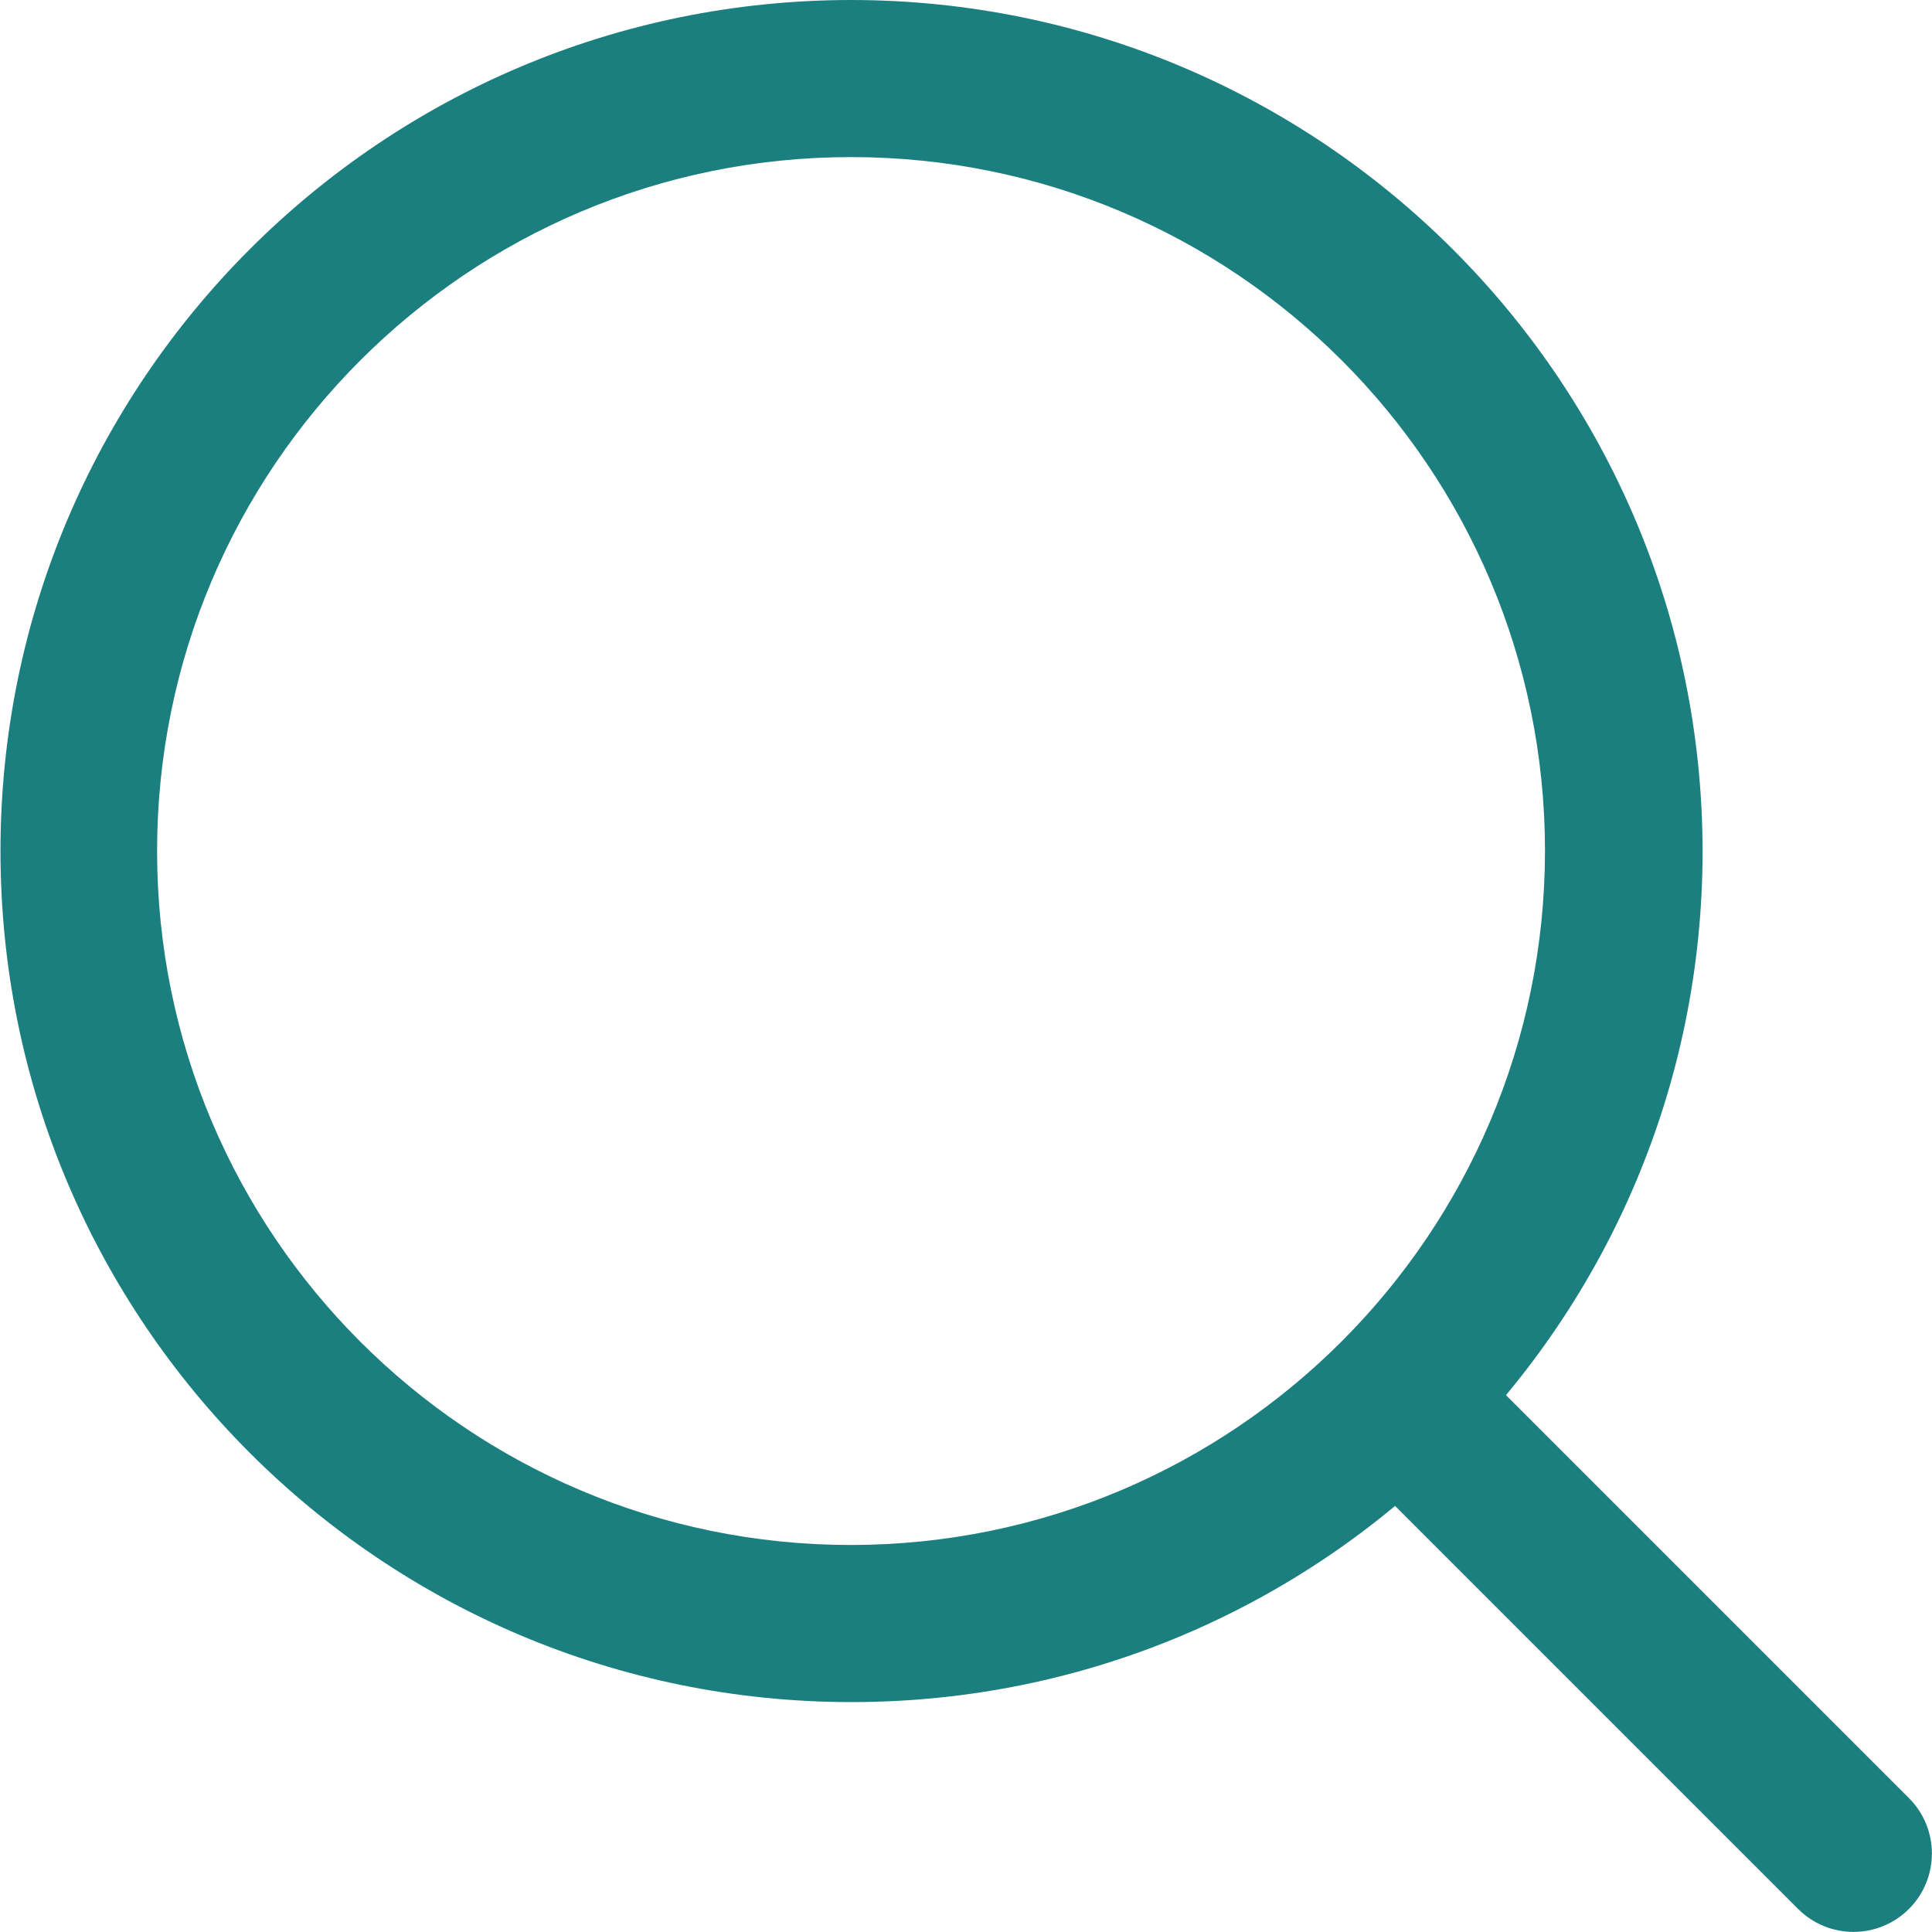
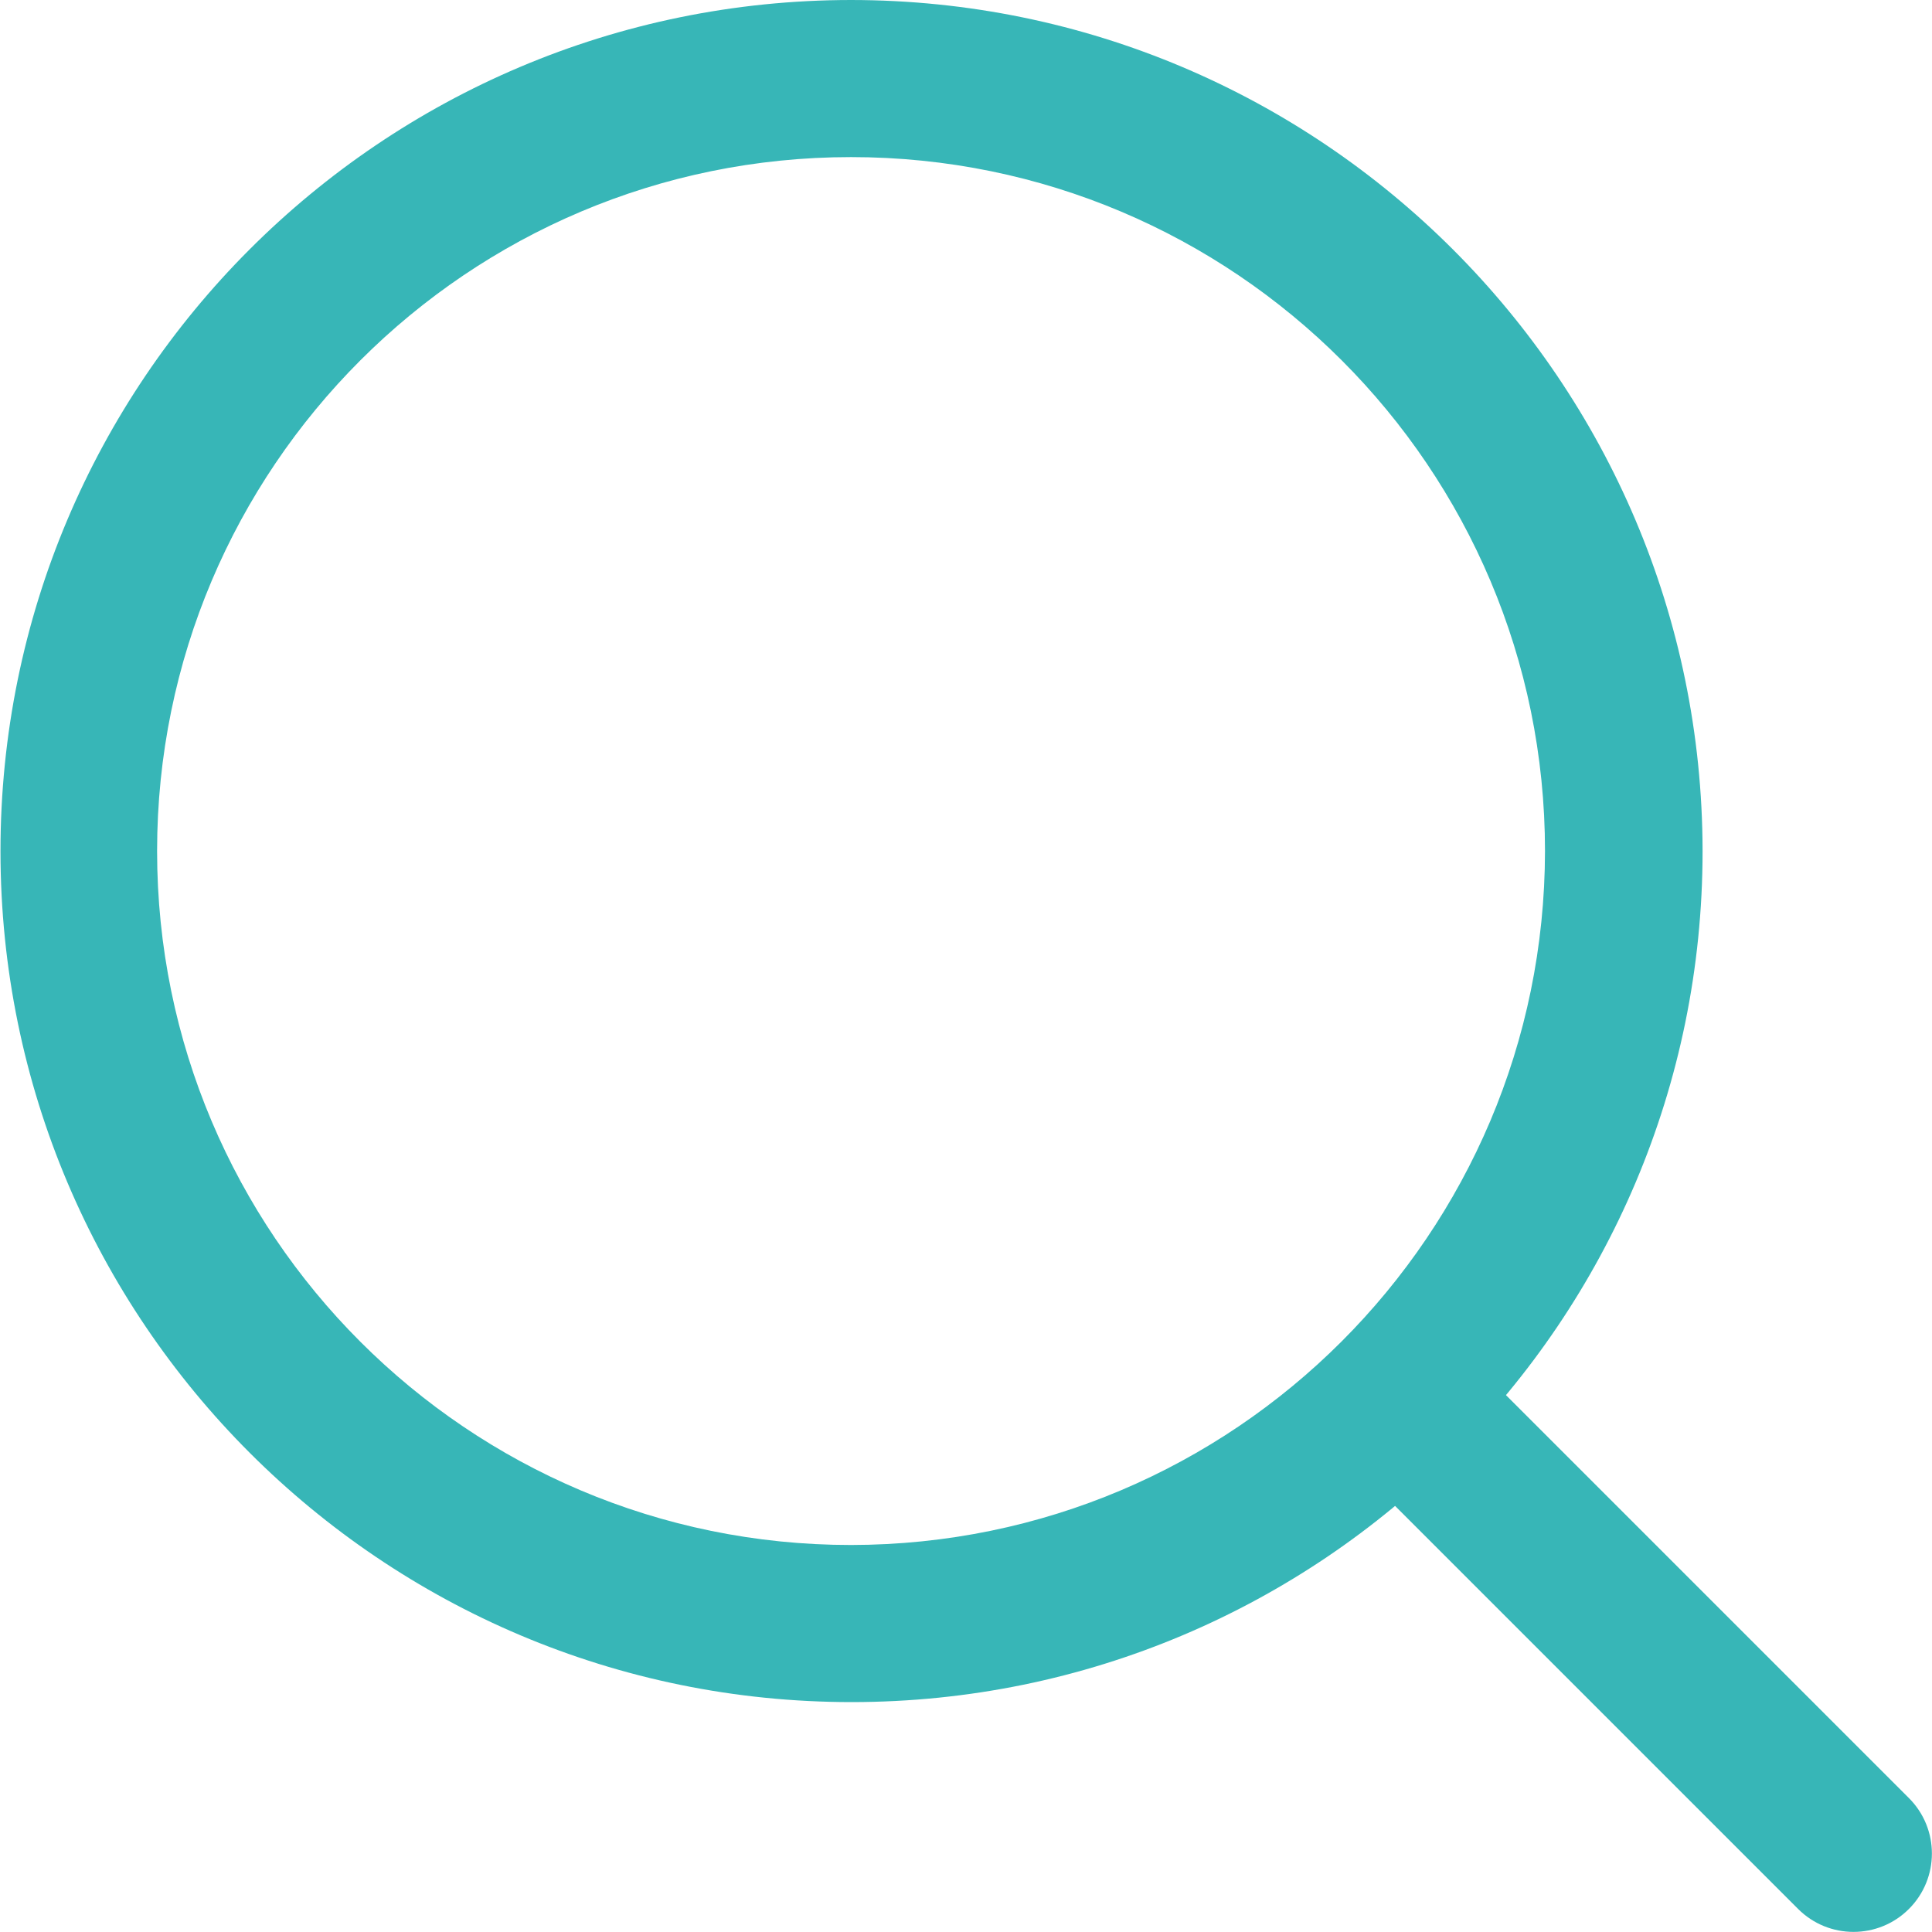
<svg xmlns="http://www.w3.org/2000/svg" width="16" height="16" viewBox="0 0 16 16">
-   <path d="M7.048,0A7.048,7.048,0,1,0,14.1,7.048,7.056,7.056,0,0,0,7.048,0Zm0,12.795a5.747,5.747,0,1,1,5.747-5.747A5.753,5.753,0,0,1,7.048,12.795Z" fill="#1b7f80" />
+   <path d="M7.048,0A7.048,7.048,0,1,0,14.1,7.048,7.056,7.056,0,0,0,7.048,0Zm0,12.795a5.747,5.747,0,1,1,5.747-5.747A5.753,5.753,0,0,1,7.048,12.795Z" fill="#37b6b7" />
  <g transform="translate(10.98 10.98)">
-     <path d="M355.875,354.957l-3.721-3.721a.649.649,0,1,0-.918.918l3.721,3.721a.649.649,0,0,0,.918-.918Z" transform="translate(-351.046 -351.046)" fill="#1b7f80" />
+     <path d="M355.875,354.957l-3.721-3.721a.649.649,0,1,0-.918.918l3.721,3.721a.649.649,0,0,0,.918-.918Z" transform="translate(-351.046 -351.046)" fill="#37b6b7" />
  </g>
</svg>
